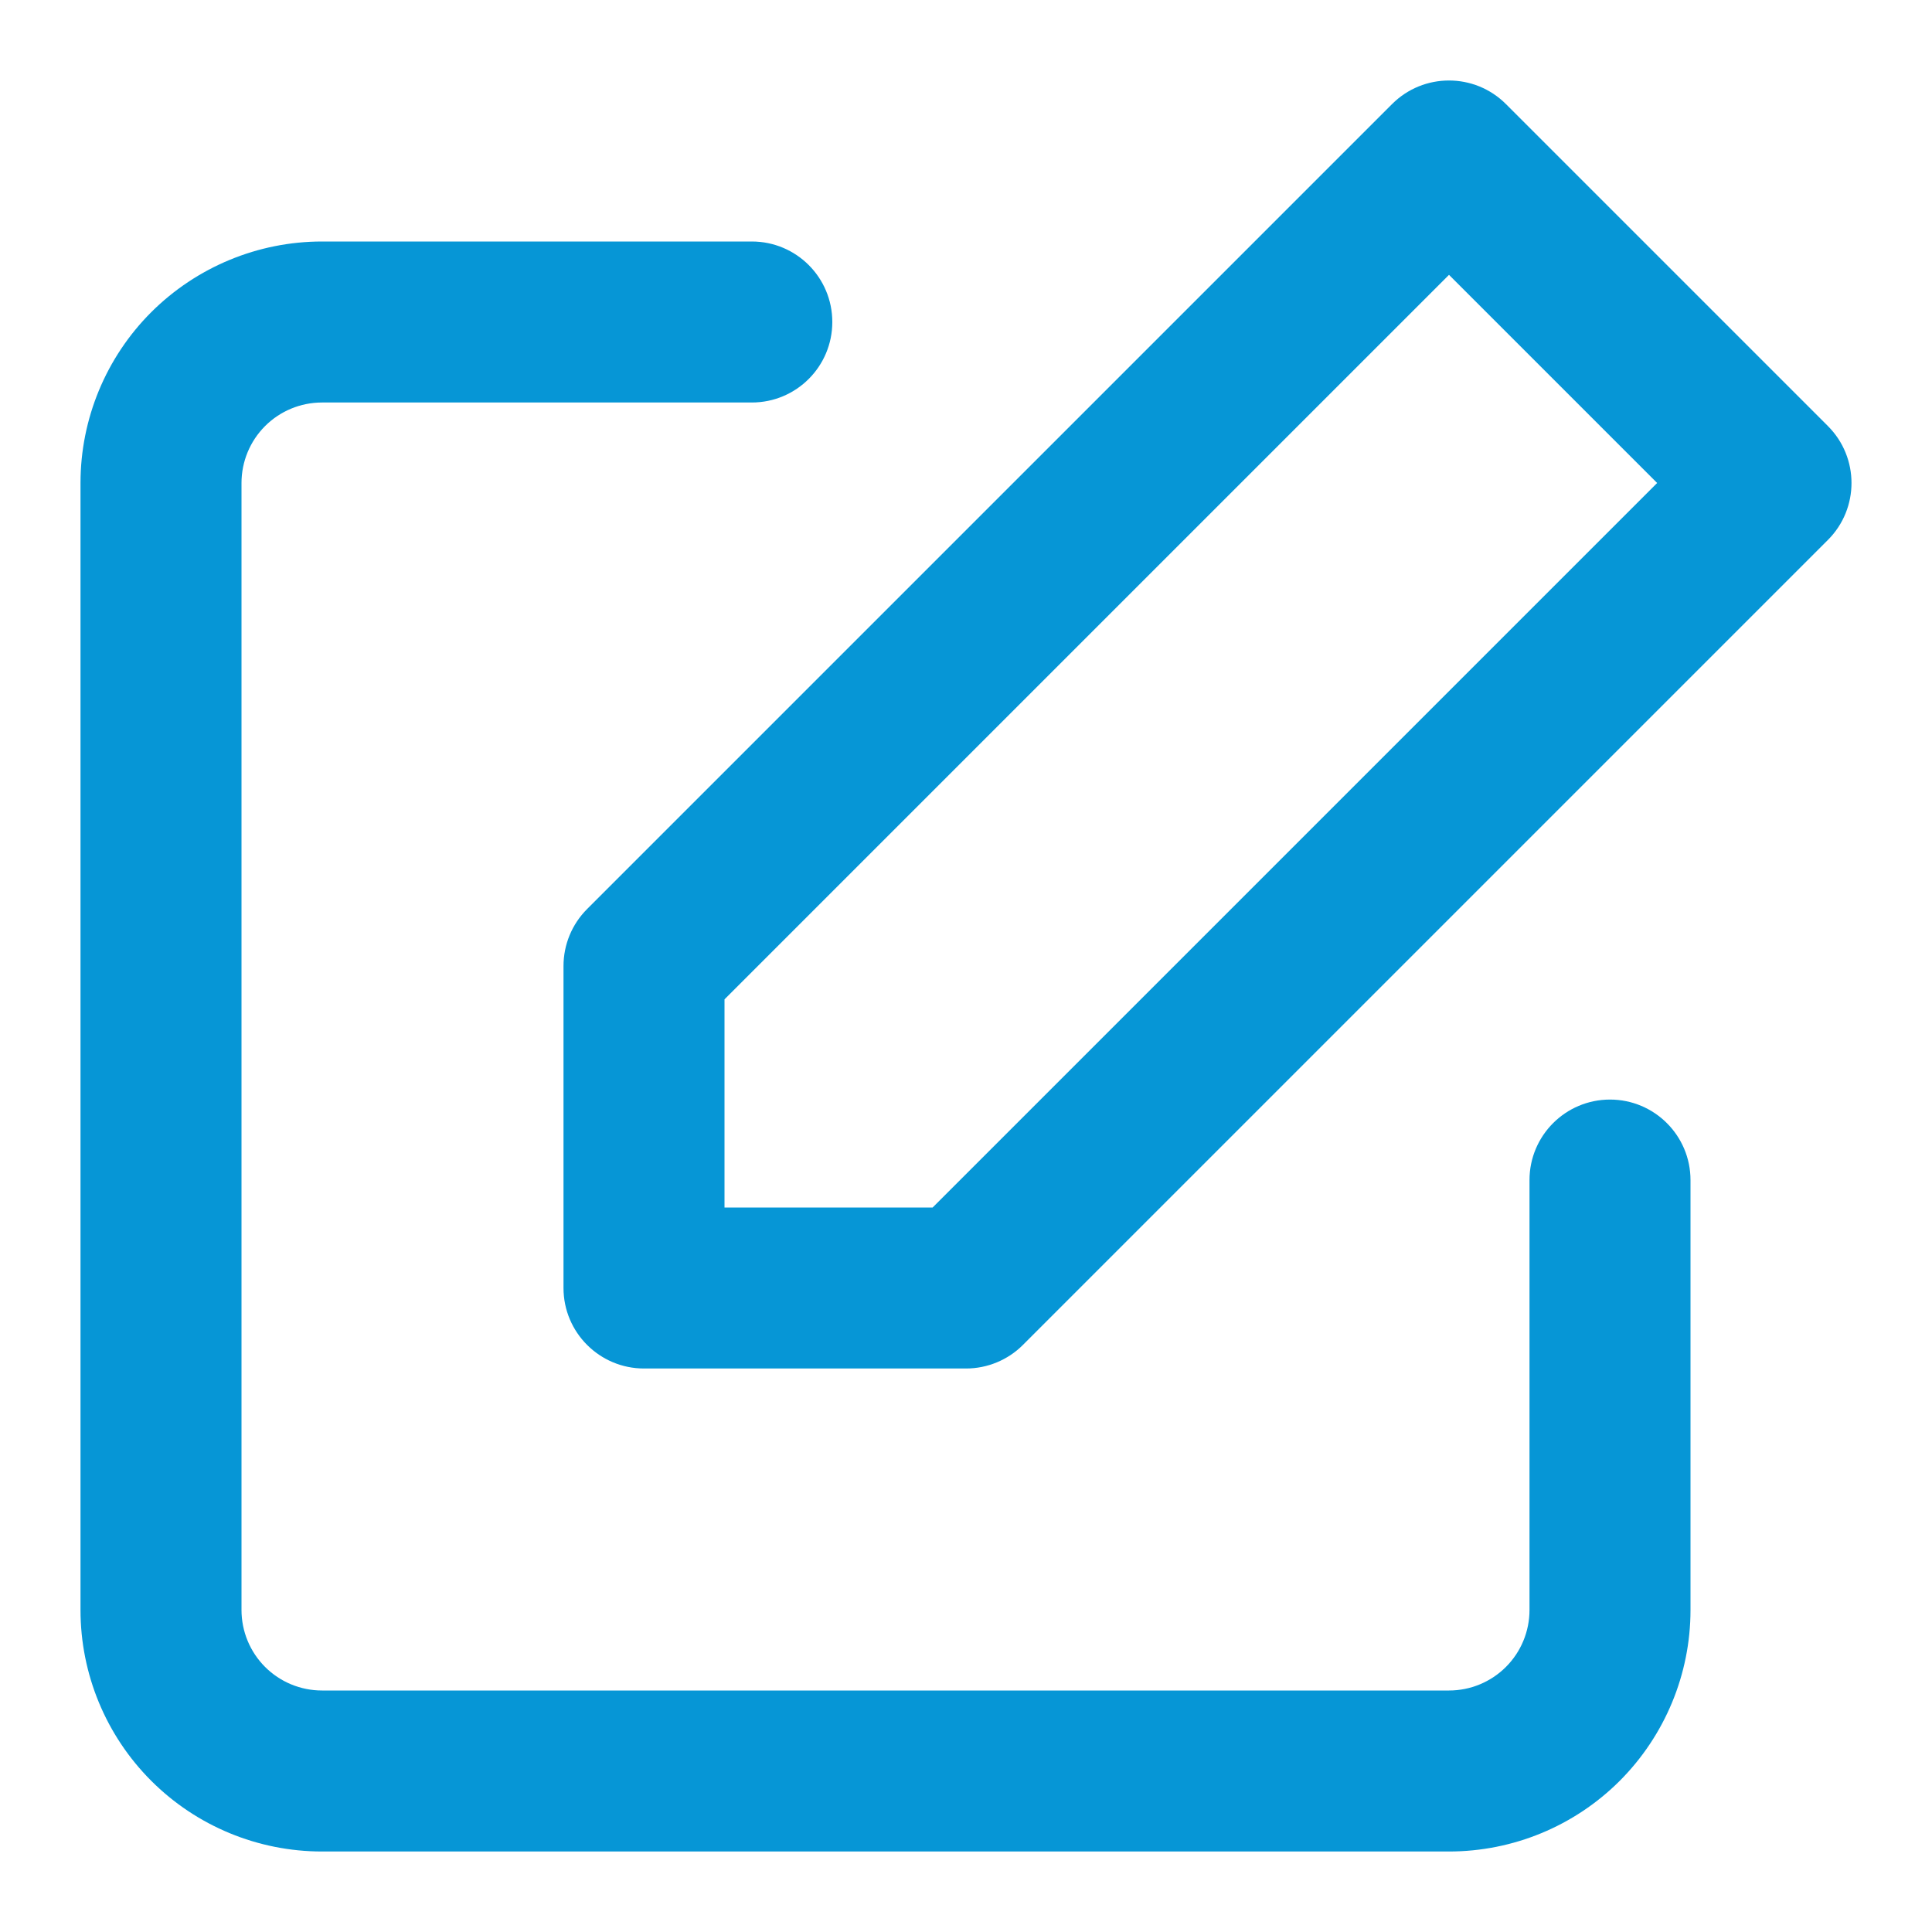
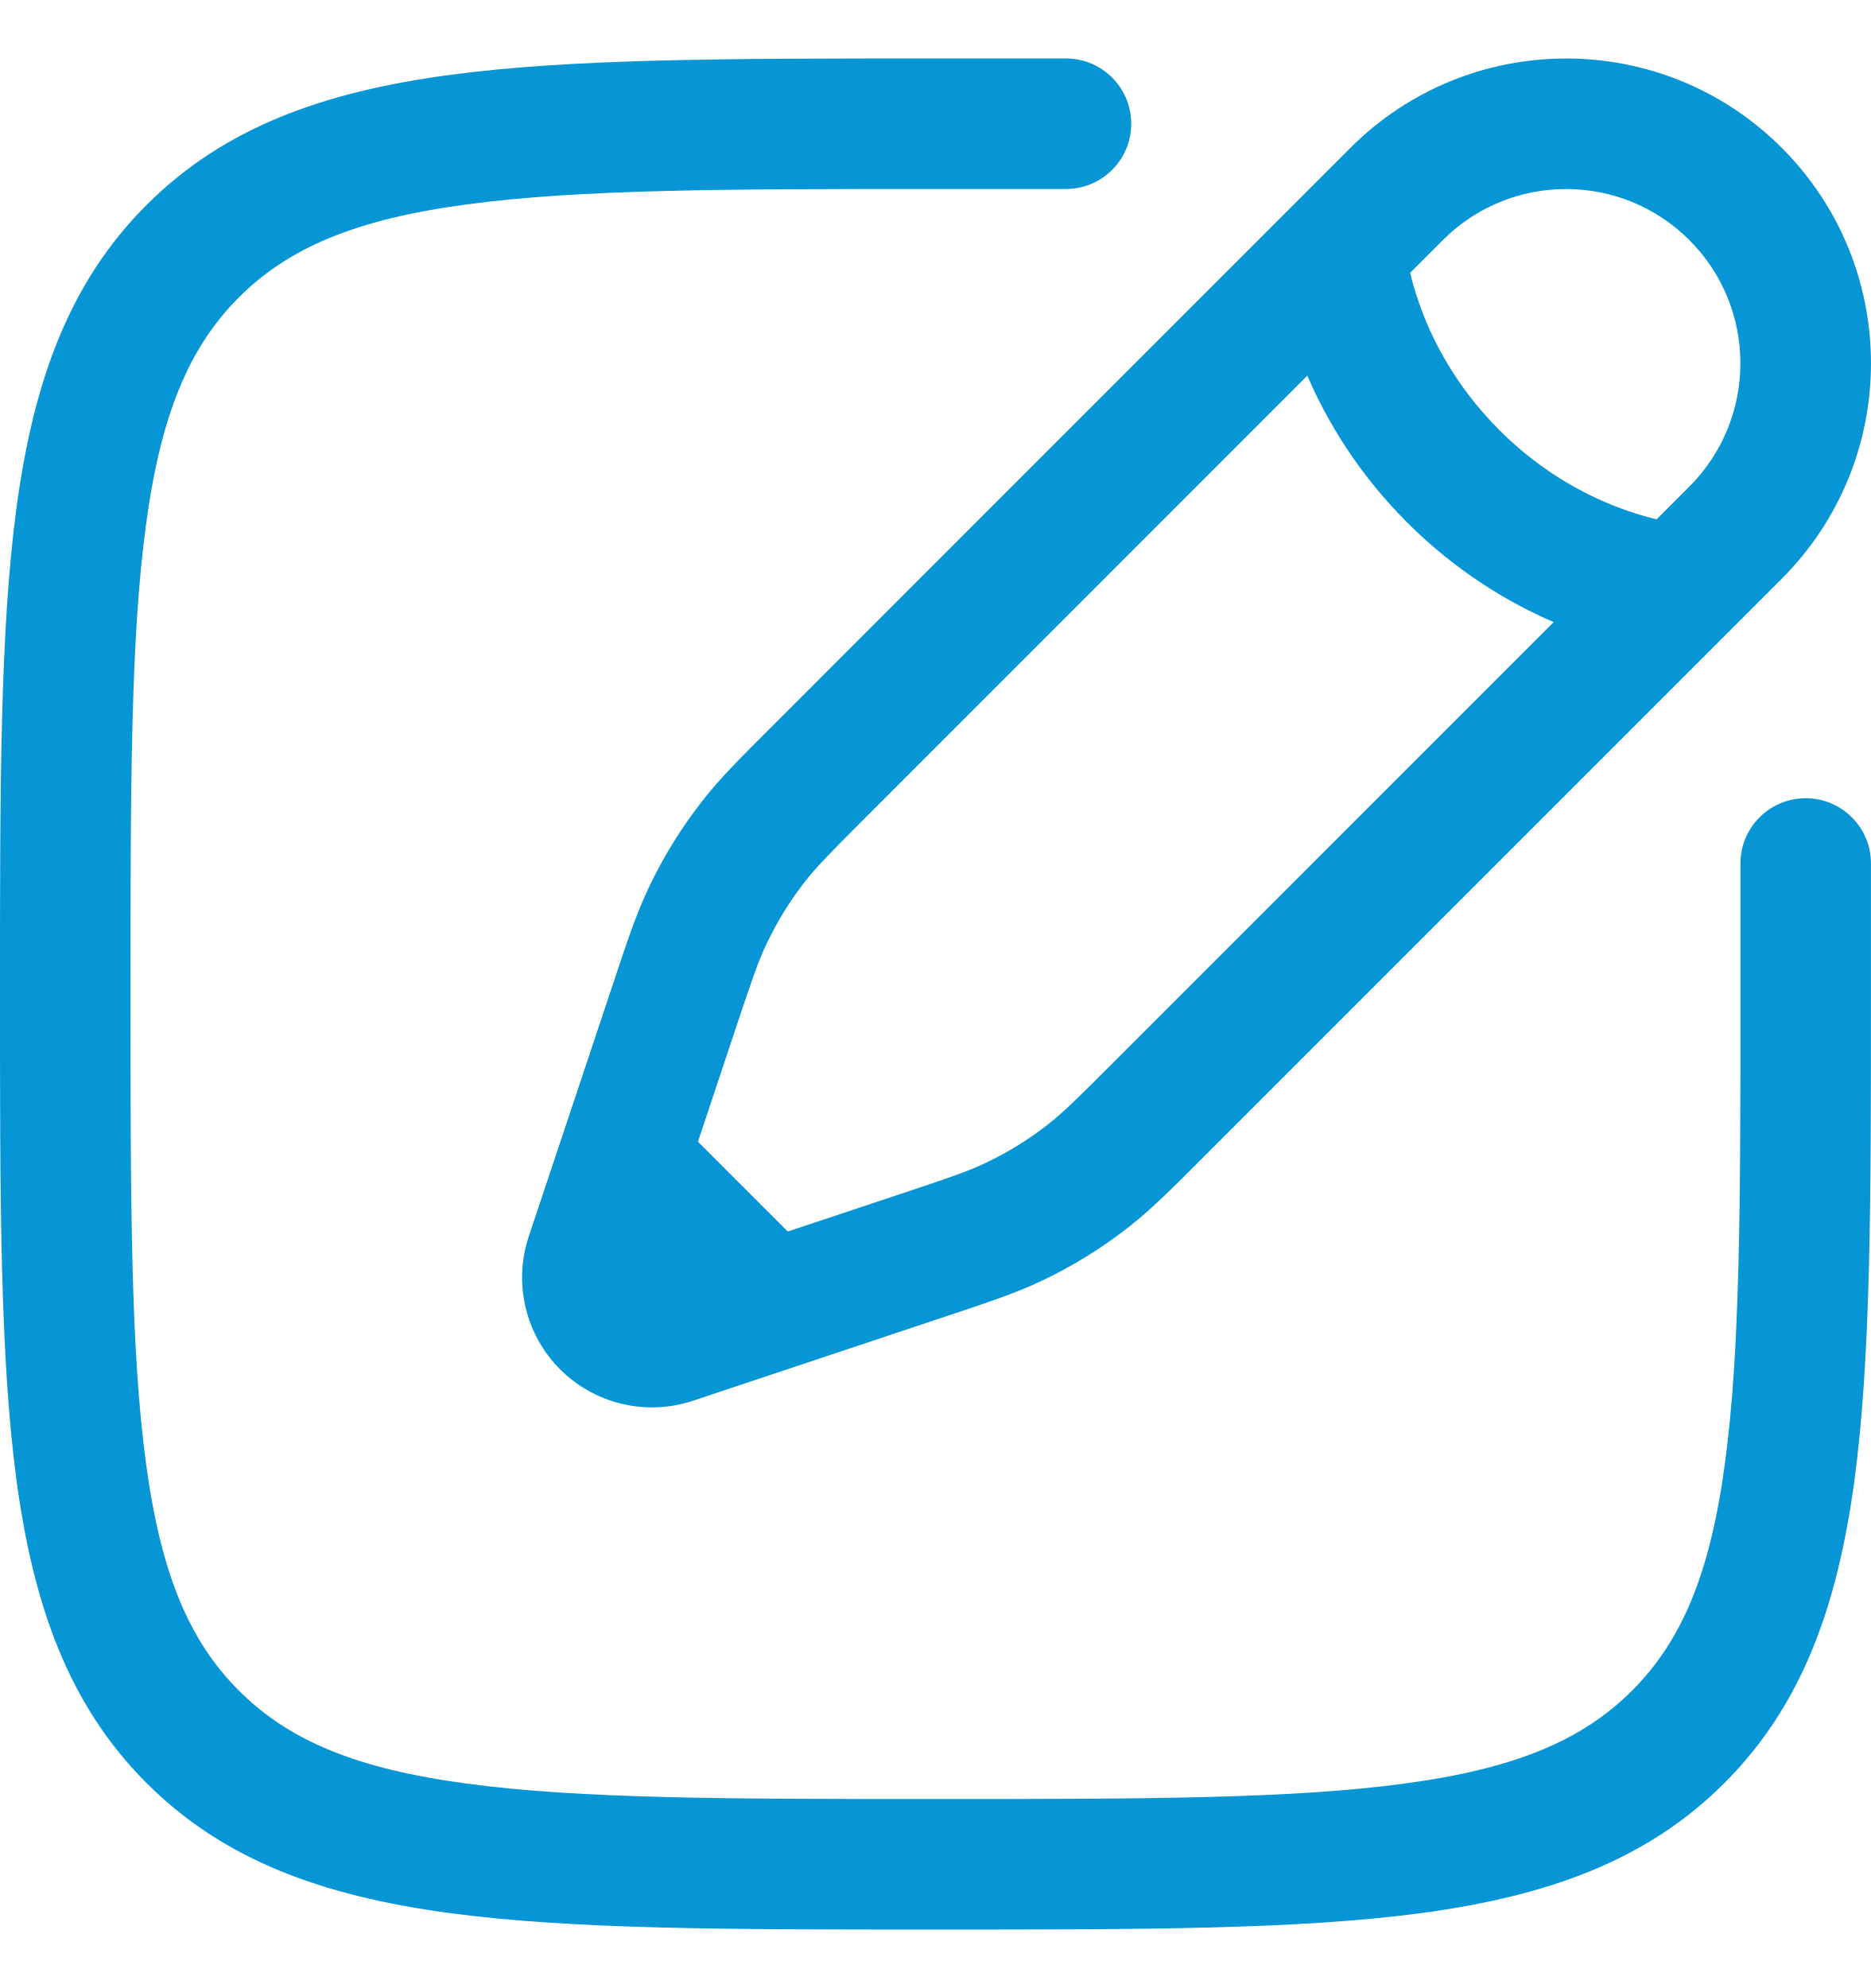
- <svg xmlns="http://www.w3.org/2000/svg" width="15" height="15" viewBox="0 0 15 15" fill="none">
-   <path fill-rule="evenodd" clip-rule="evenodd" d="M2.5 3.125C2.334 3.125 2.175 3.191 2.058 3.308C1.941 3.425 1.875 3.584 1.875 3.75V12.5C1.875 12.666 1.941 12.825 2.058 12.942C2.175 13.059 2.334 13.125 2.5 13.125H11.25C11.416 13.125 11.575 13.059 11.692 12.942C11.809 12.825 11.875 12.666 11.875 12.5V9.162C11.875 8.817 12.155 8.537 12.5 8.537C12.845 8.537 13.125 8.817 13.125 9.162V12.5C13.125 12.997 12.927 13.474 12.576 13.826C12.224 14.178 11.747 14.375 11.25 14.375H2.5C2.003 14.375 1.526 14.178 1.174 13.826C0.822 13.474 0.625 12.997 0.625 12.5V3.75C0.625 3.253 0.822 2.776 1.174 2.424C1.526 2.073 2.003 1.875 2.5 1.875H5.837C6.183 1.875 6.462 2.155 6.462 2.5C6.462 2.845 6.183 3.125 5.837 3.125H2.5Z" fill="#0696D6" />
-   <path fill-rule="evenodd" clip-rule="evenodd" d="M10.808 0.808C11.052 0.564 11.448 0.564 11.692 0.808L14.192 3.308C14.436 3.552 14.436 3.948 14.192 4.192L7.942 10.442C7.825 10.559 7.666 10.625 7.5 10.625H5C4.655 10.625 4.375 10.345 4.375 10V7.5C4.375 7.334 4.441 7.175 4.558 7.058L10.808 0.808ZM5.625 7.759V9.375H7.241L12.866 3.75L11.25 2.134L5.625 7.759Z" fill="#0696D6" />
+ <svg xmlns="http://www.w3.org/2000/svg" width="16" height="17" viewBox="0 0 16 17" fill="none">
+   <path fill-rule="evenodd" clip-rule="evenodd" d="M7.957 0.5H9.116C9.425 0.5 9.674 0.75 9.674 1.058C9.674 1.366 9.425 1.616 9.116 1.616H8C6.23 1.616 4.959 1.617 3.991 1.748C3.04 1.875 2.467 2.119 2.043 2.543C1.619 2.967 1.375 3.54 1.248 4.492C1.117 5.459 1.116 6.73 1.116 8.5C1.116 10.27 1.117 11.541 1.248 12.508C1.375 13.46 1.619 14.033 2.043 14.457C2.467 14.881 3.04 15.125 3.991 15.252C4.959 15.383 6.23 15.384 8 15.384C9.77 15.384 11.041 15.383 12.008 15.252C12.96 15.125 13.533 14.881 13.957 14.457C14.381 14.033 14.625 13.46 14.752 12.508C14.883 11.541 14.884 10.27 14.884 8.5V7.384C14.884 7.075 15.134 6.826 15.442 6.826C15.75 6.826 16 7.075 16 7.384V8.543C16 10.261 16 11.607 15.859 12.657C15.714 13.732 15.413 14.581 14.747 15.247C14.081 15.913 13.232 16.214 12.157 16.359C11.107 16.5 9.761 16.5 8.043 16.5H7.957C6.239 16.5 4.893 16.5 3.843 16.359C2.768 16.214 1.919 15.913 1.253 15.247C0.587 14.581 0.286 13.732 0.141 12.657C-1.48041e-05 11.607 -7.33382e-06 10.261 1.08045e-07 8.543V8.457C-7.33382e-06 6.739 -1.48041e-05 5.393 0.141 4.343C0.286 3.268 0.587 2.419 1.253 1.753C1.919 1.087 2.768 0.786 3.843 0.641C4.893 0.5 6.239 0.5 7.957 0.5ZM11.55 1.263C12.568 0.246 14.219 0.246 15.236 1.263C16.255 2.281 16.255 3.932 15.236 4.95L10.289 9.897C10.013 10.174 9.84 10.347 9.647 10.497C9.419 10.675 9.173 10.827 8.912 10.951C8.691 11.056 8.459 11.134 8.088 11.257L5.927 11.978C5.528 12.111 5.088 12.007 4.79 11.71C4.493 11.412 4.389 10.972 4.522 10.573L5.243 8.412C5.366 8.041 5.444 7.809 5.549 7.588C5.673 7.327 5.825 7.081 6.003 6.853C6.153 6.66 6.326 6.487 6.603 6.211L11.55 1.263ZM14.447 2.053C13.865 1.471 12.921 1.471 12.339 2.053L12.059 2.333C12.076 2.404 12.1 2.489 12.133 2.584C12.239 2.892 12.441 3.296 12.822 3.678C13.204 4.059 13.608 4.261 13.916 4.367C14.011 4.4 14.096 4.424 14.167 4.441L14.447 4.161C15.029 3.578 15.029 2.635 14.447 2.053ZM13.287 5.32C12.904 5.155 12.456 4.89 12.033 4.467C11.61 4.044 11.345 3.596 11.18 3.212L7.418 6.975C7.108 7.285 6.986 7.408 6.883 7.54C6.755 7.704 6.646 7.881 6.557 8.068C6.484 8.219 6.429 8.383 6.29 8.799L5.969 9.763L6.737 10.531L7.701 10.21C8.117 10.071 8.281 10.016 8.432 9.943C8.619 9.854 8.796 9.745 8.96 9.617C9.092 9.514 9.215 9.392 9.525 9.082L13.287 5.32Z" fill="#0696D6" />
</svg>
